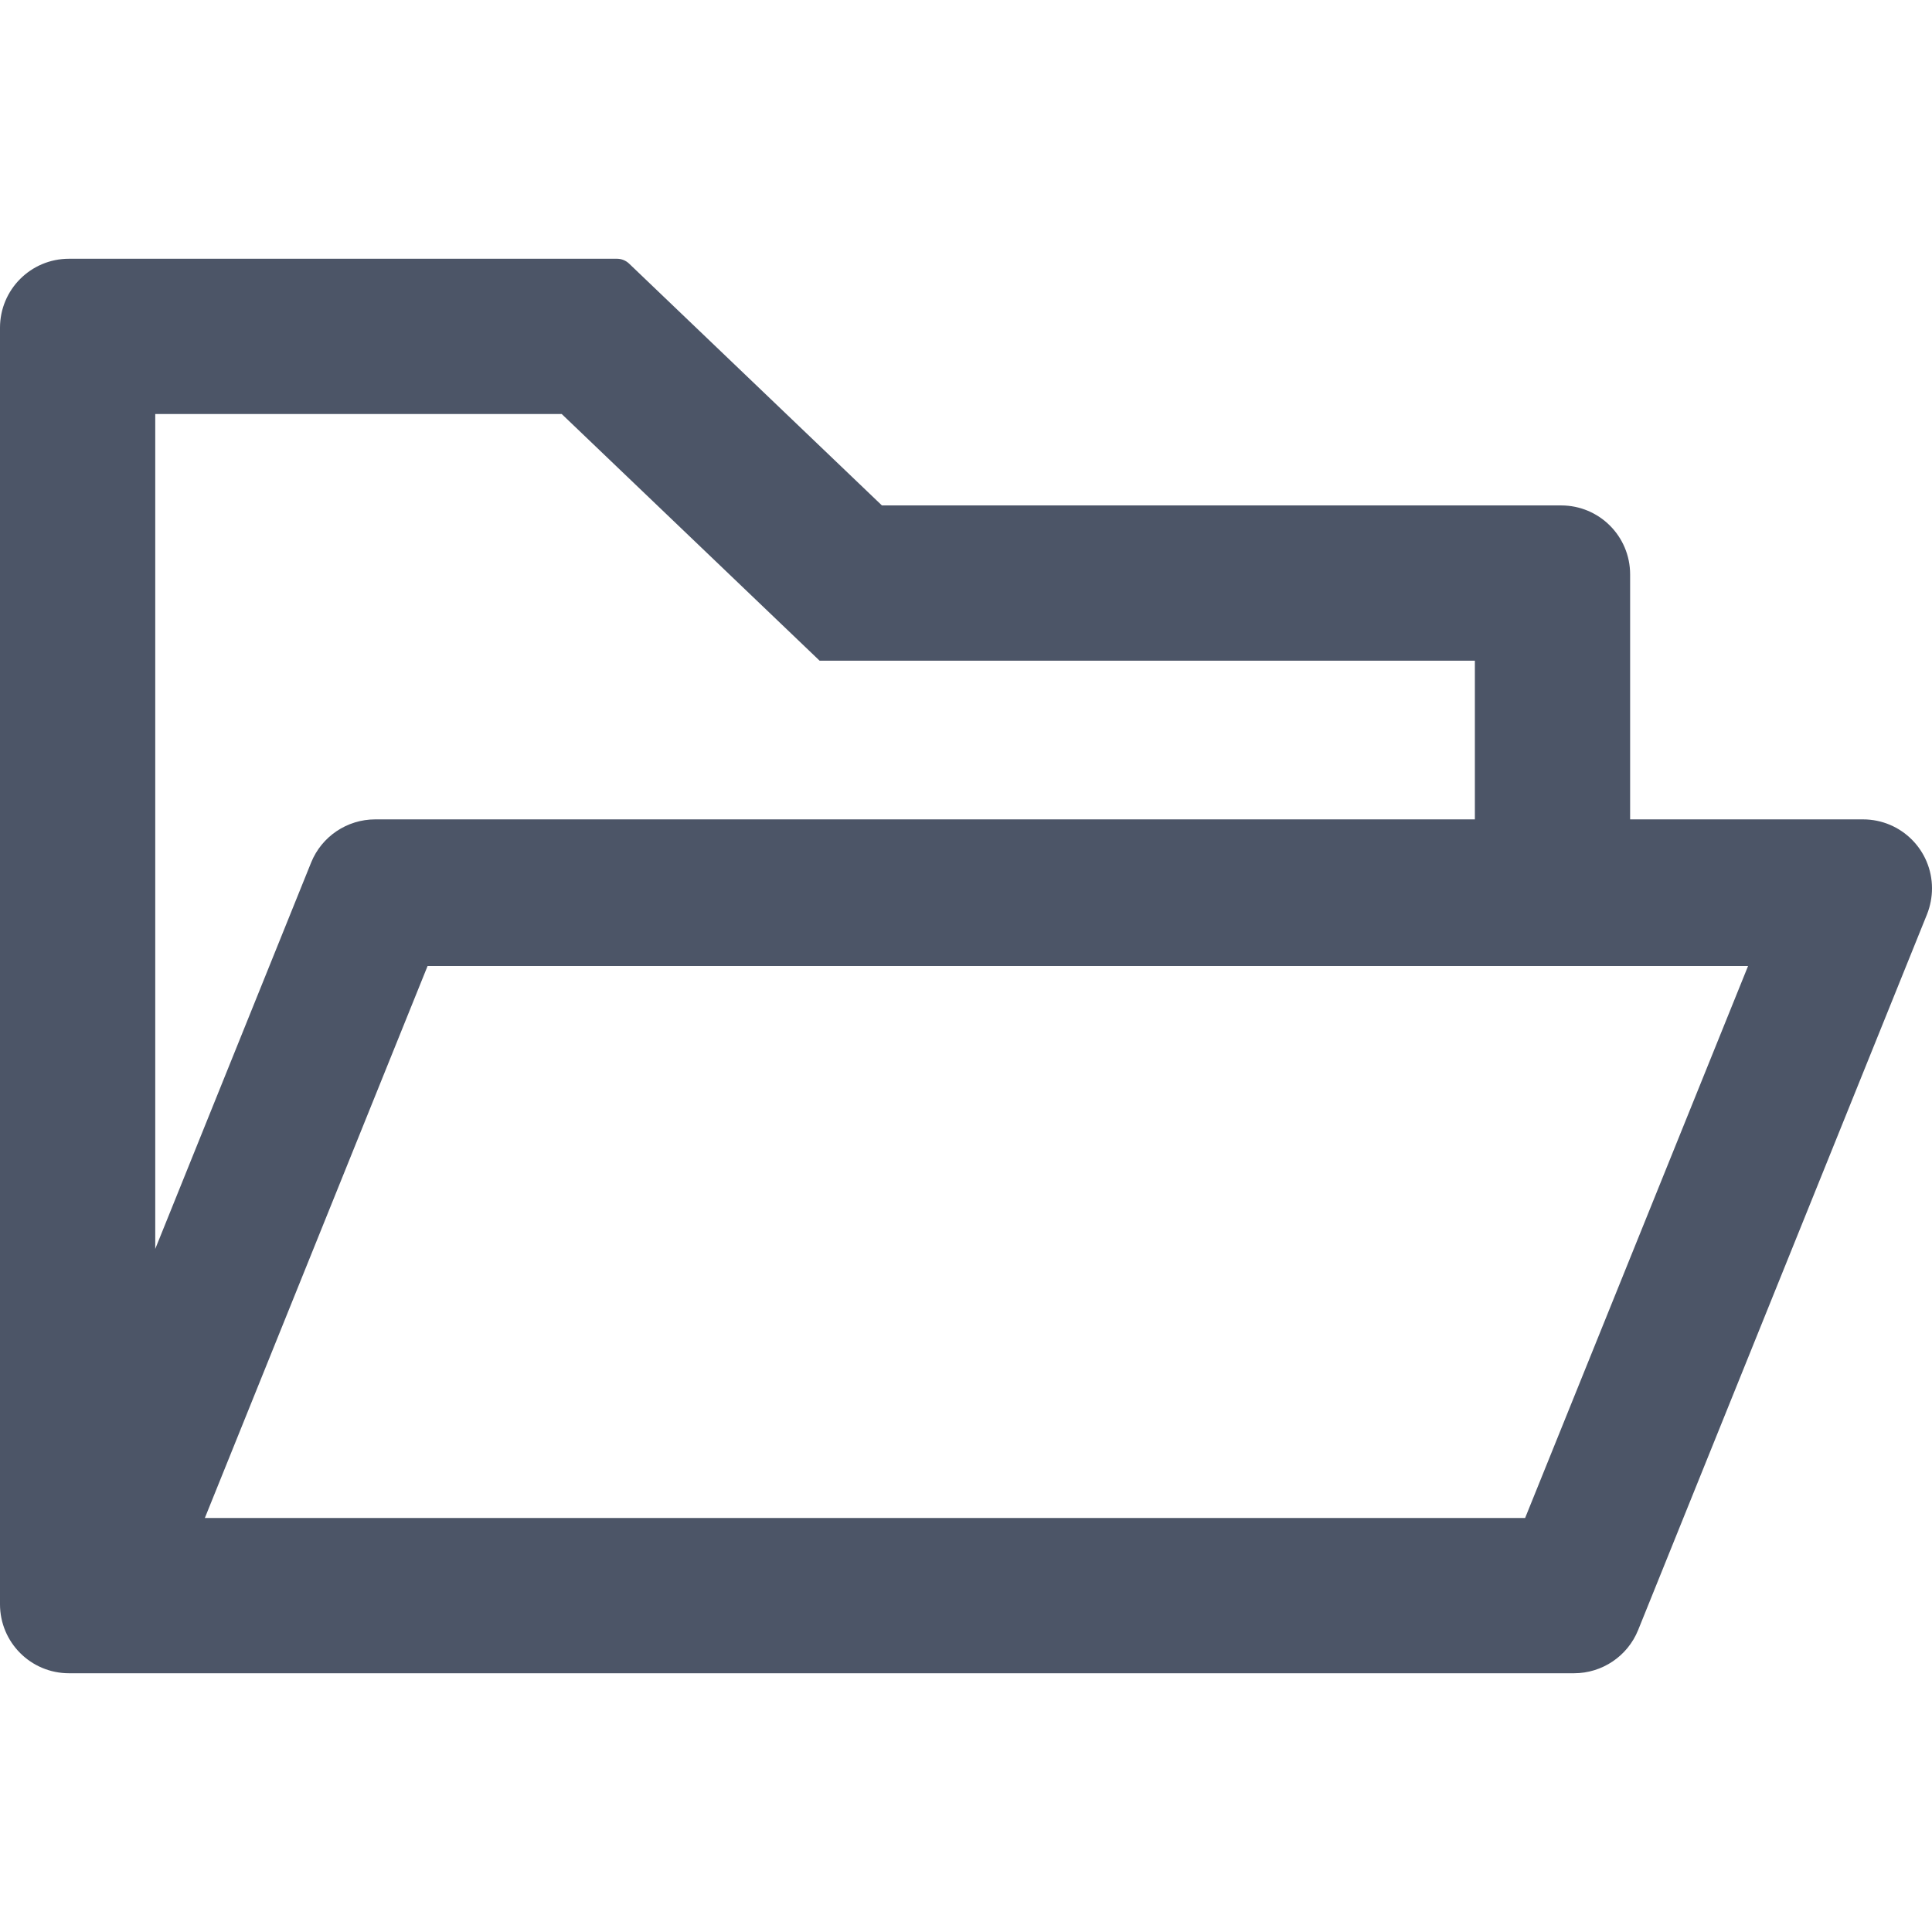
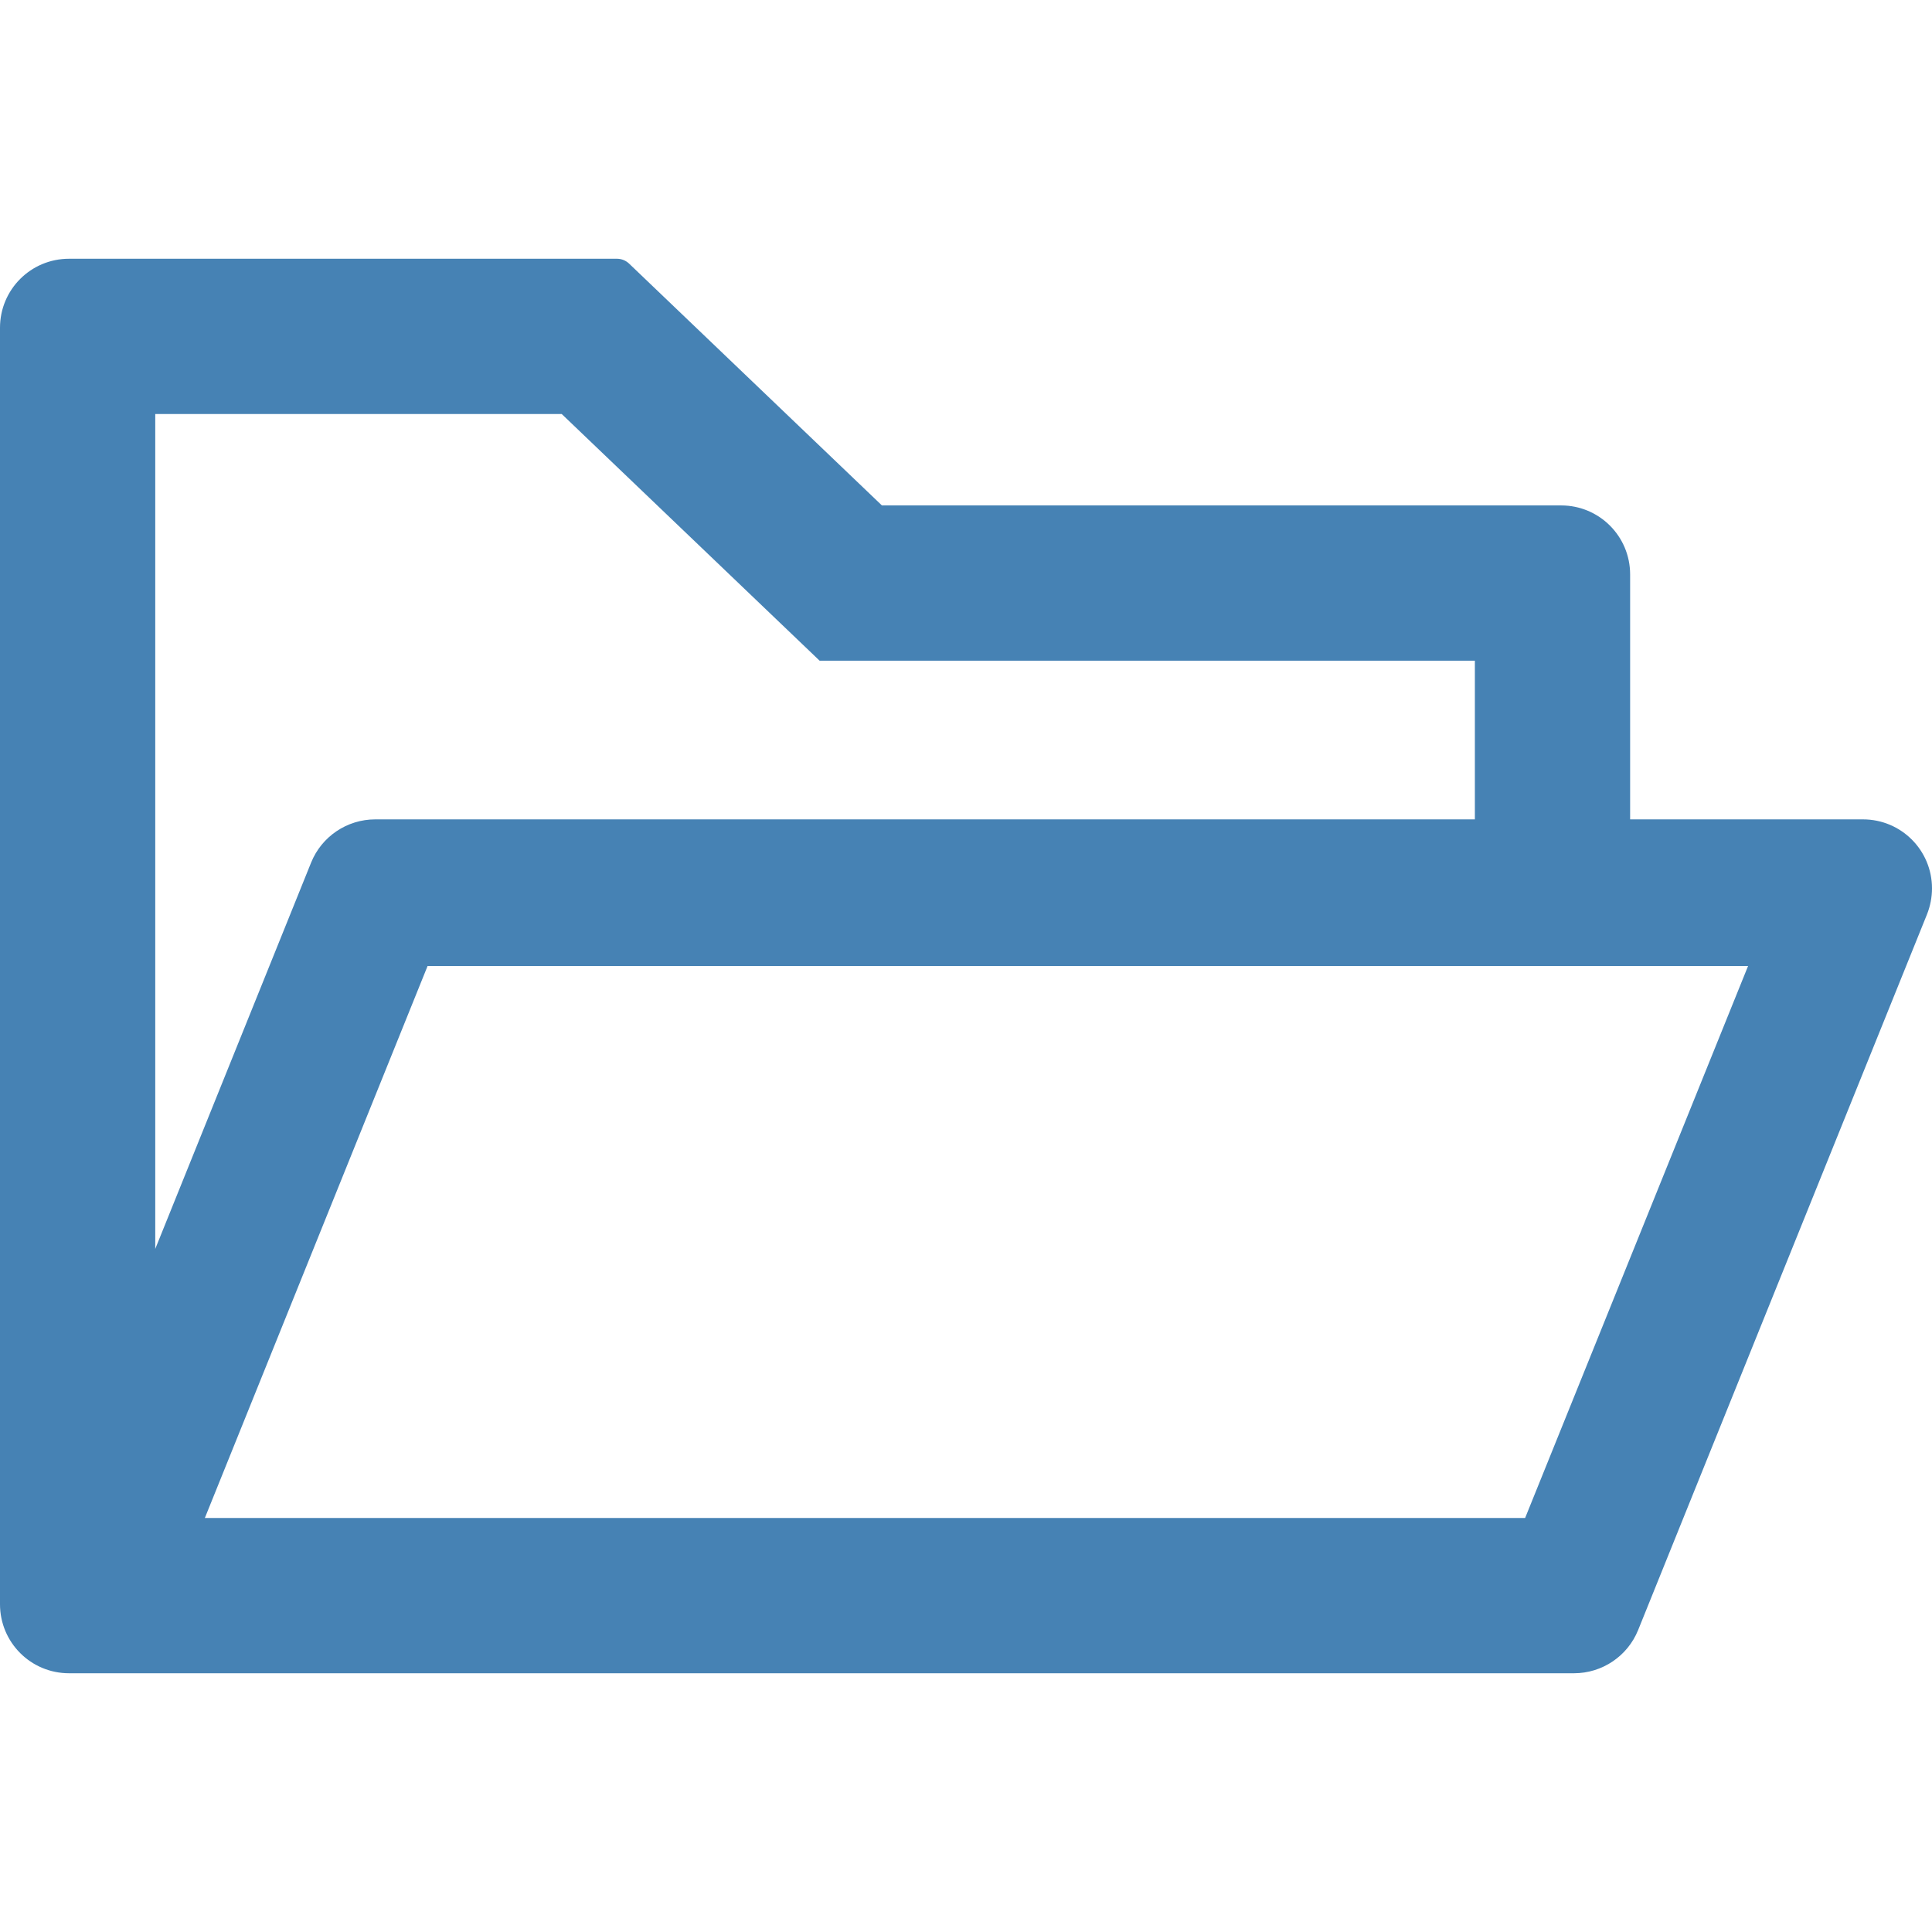
- <svg xmlns="http://www.w3.org/2000/svg" viewBox="64 64 896 896" focusable="false" class="" data-icon="folder-open" width="18px" height="18px" fill="#4C5567" aria-hidden="true">
+ <svg xmlns="http://www.w3.org/2000/svg" viewBox="64 64 896 896" focusable="false" class="" data-icon="folder-open" width="18px" height="18px" fill="#4682B4" aria-hidden="true">
  <path d="M928 444H820V330.4c0-17.7-14.3-32-32-32H473L355.7 186.2a8.15 8.15 0 0 0-5.5-2.2H96c-17.7 0-32 14.3-32 32v592c0 17.7 14.3 32 32 32h698c13 0 24.8-7.9 29.7-20l134-332c1.5-3.8 2.3-7.9 2.3-12 0-17.7-14.3-32-32-32zM136 256h188.5l119.6 114.4H748V444H238c-13 0-24.8 7.9-29.7 20L136 643.2V256zm635.3 512H159l103.3-256h612.4L771.3 768z" />
</svg>
